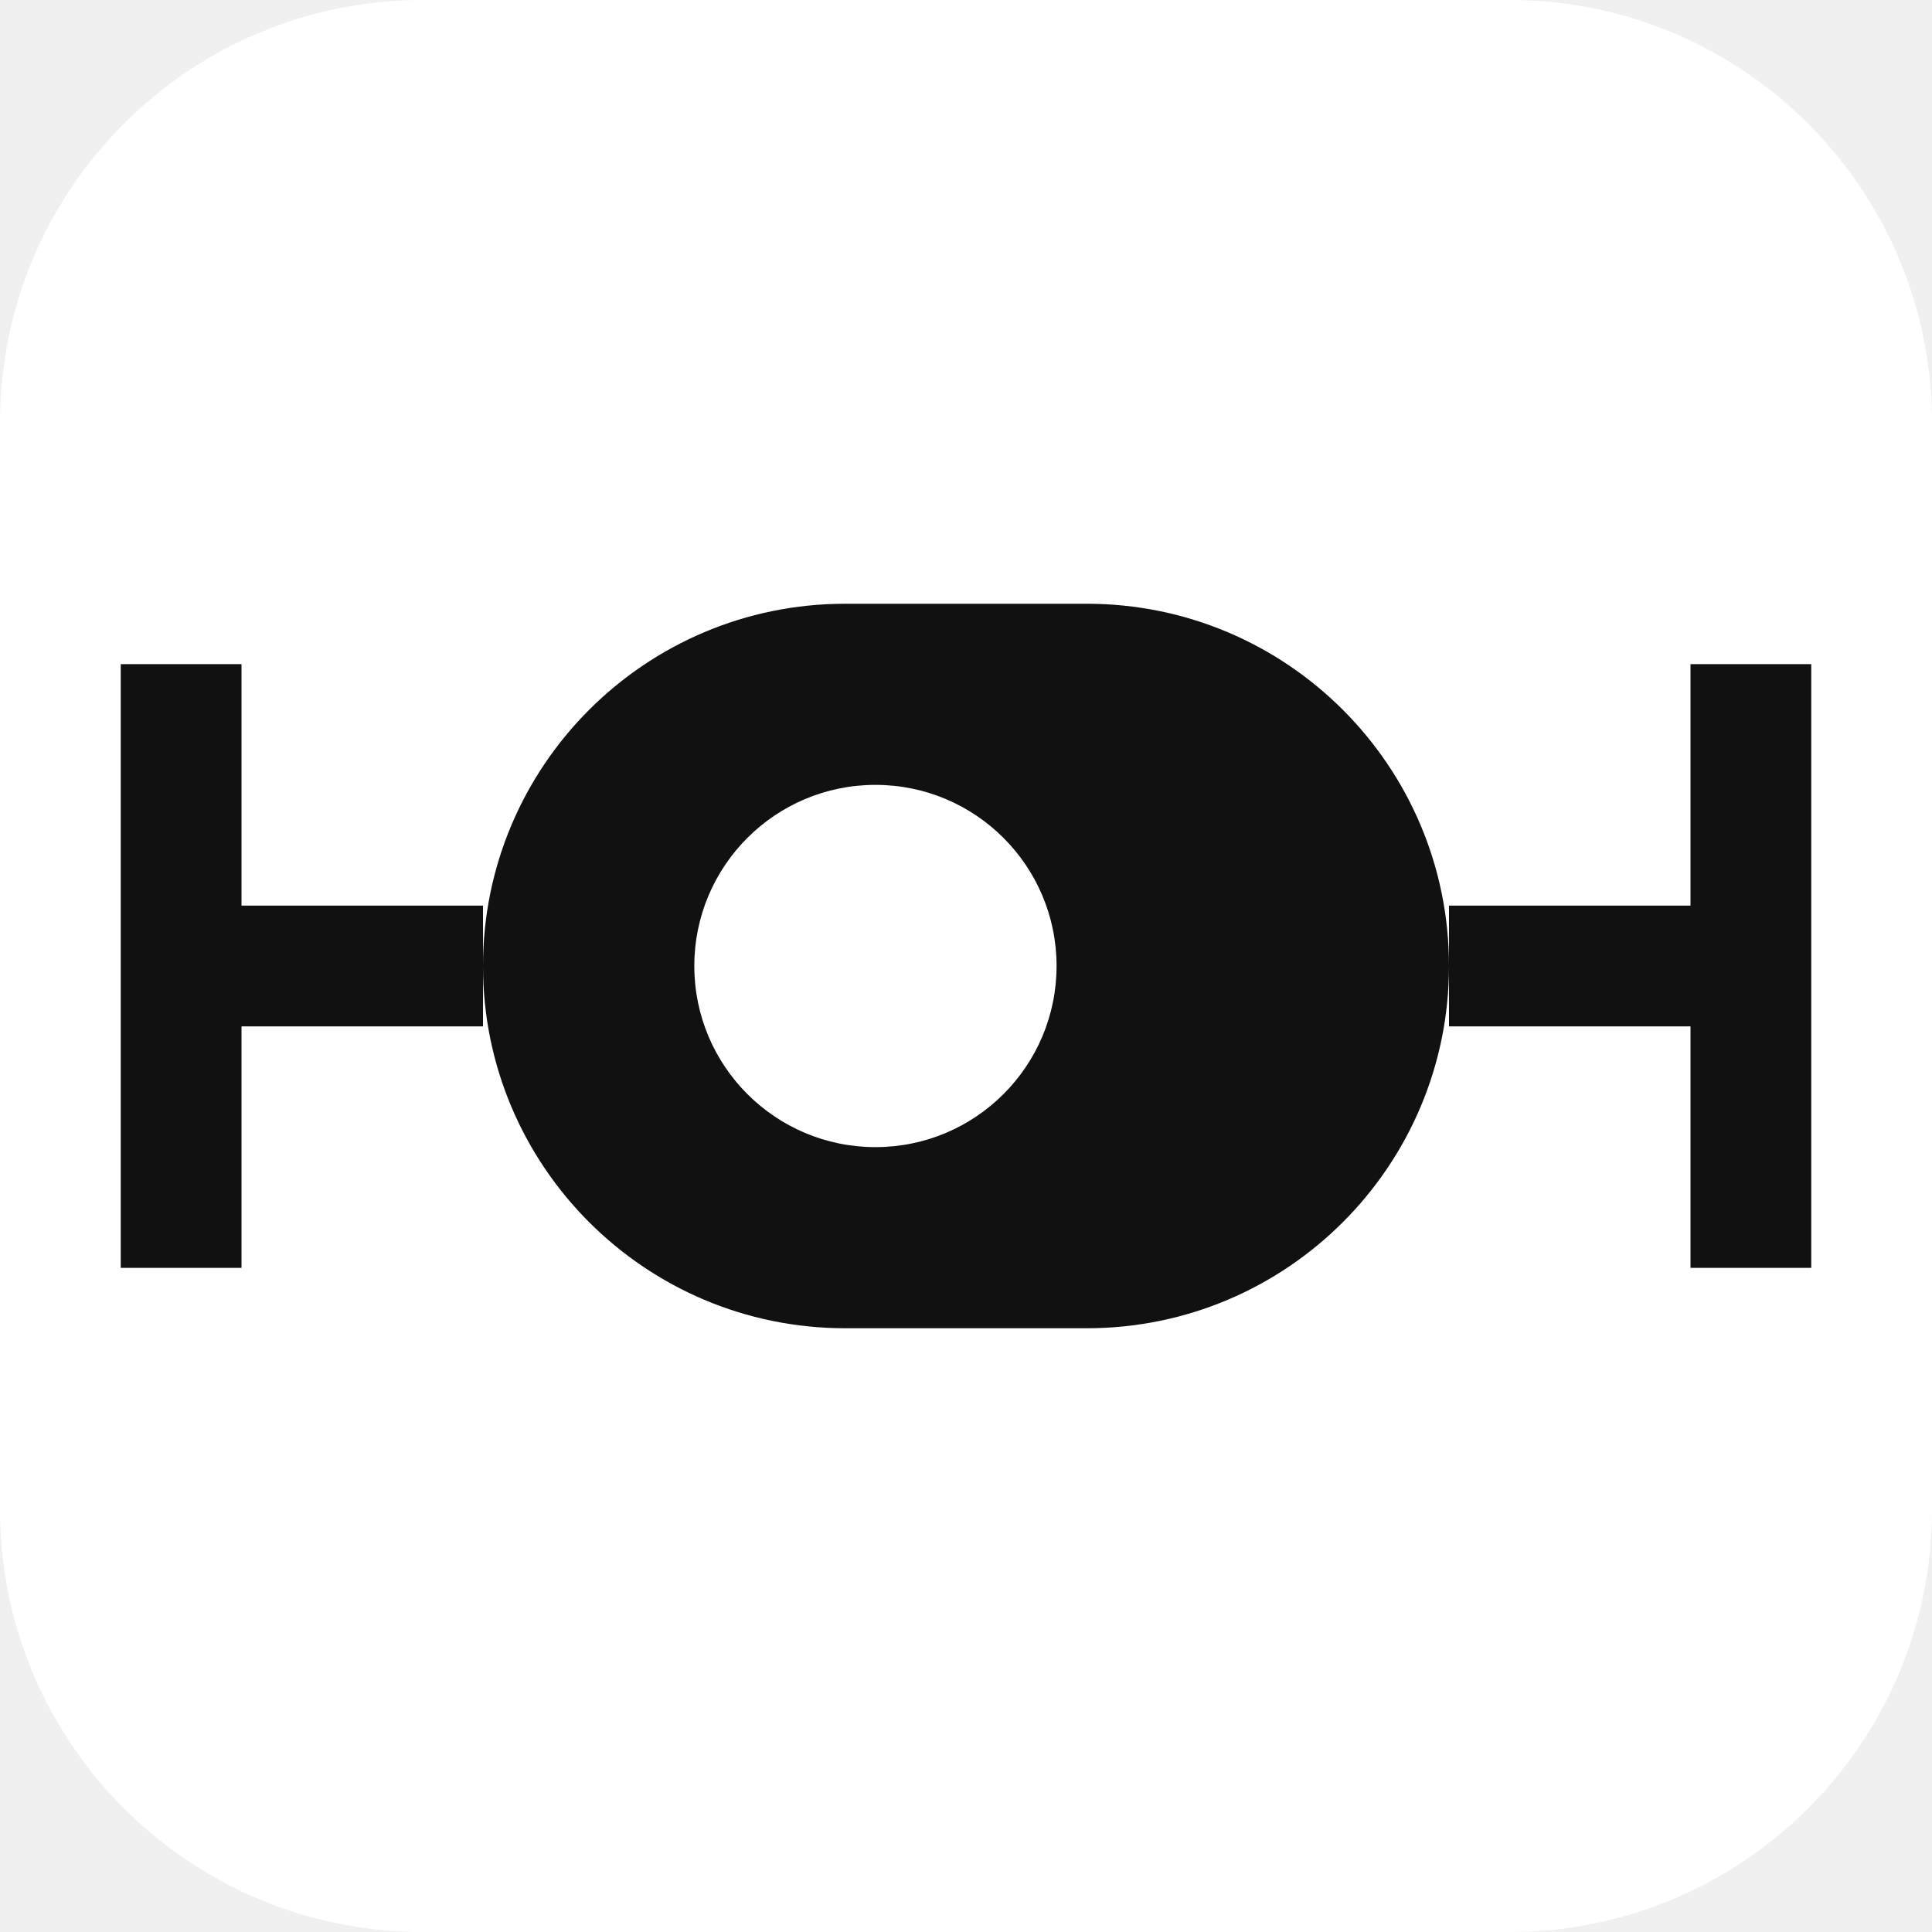
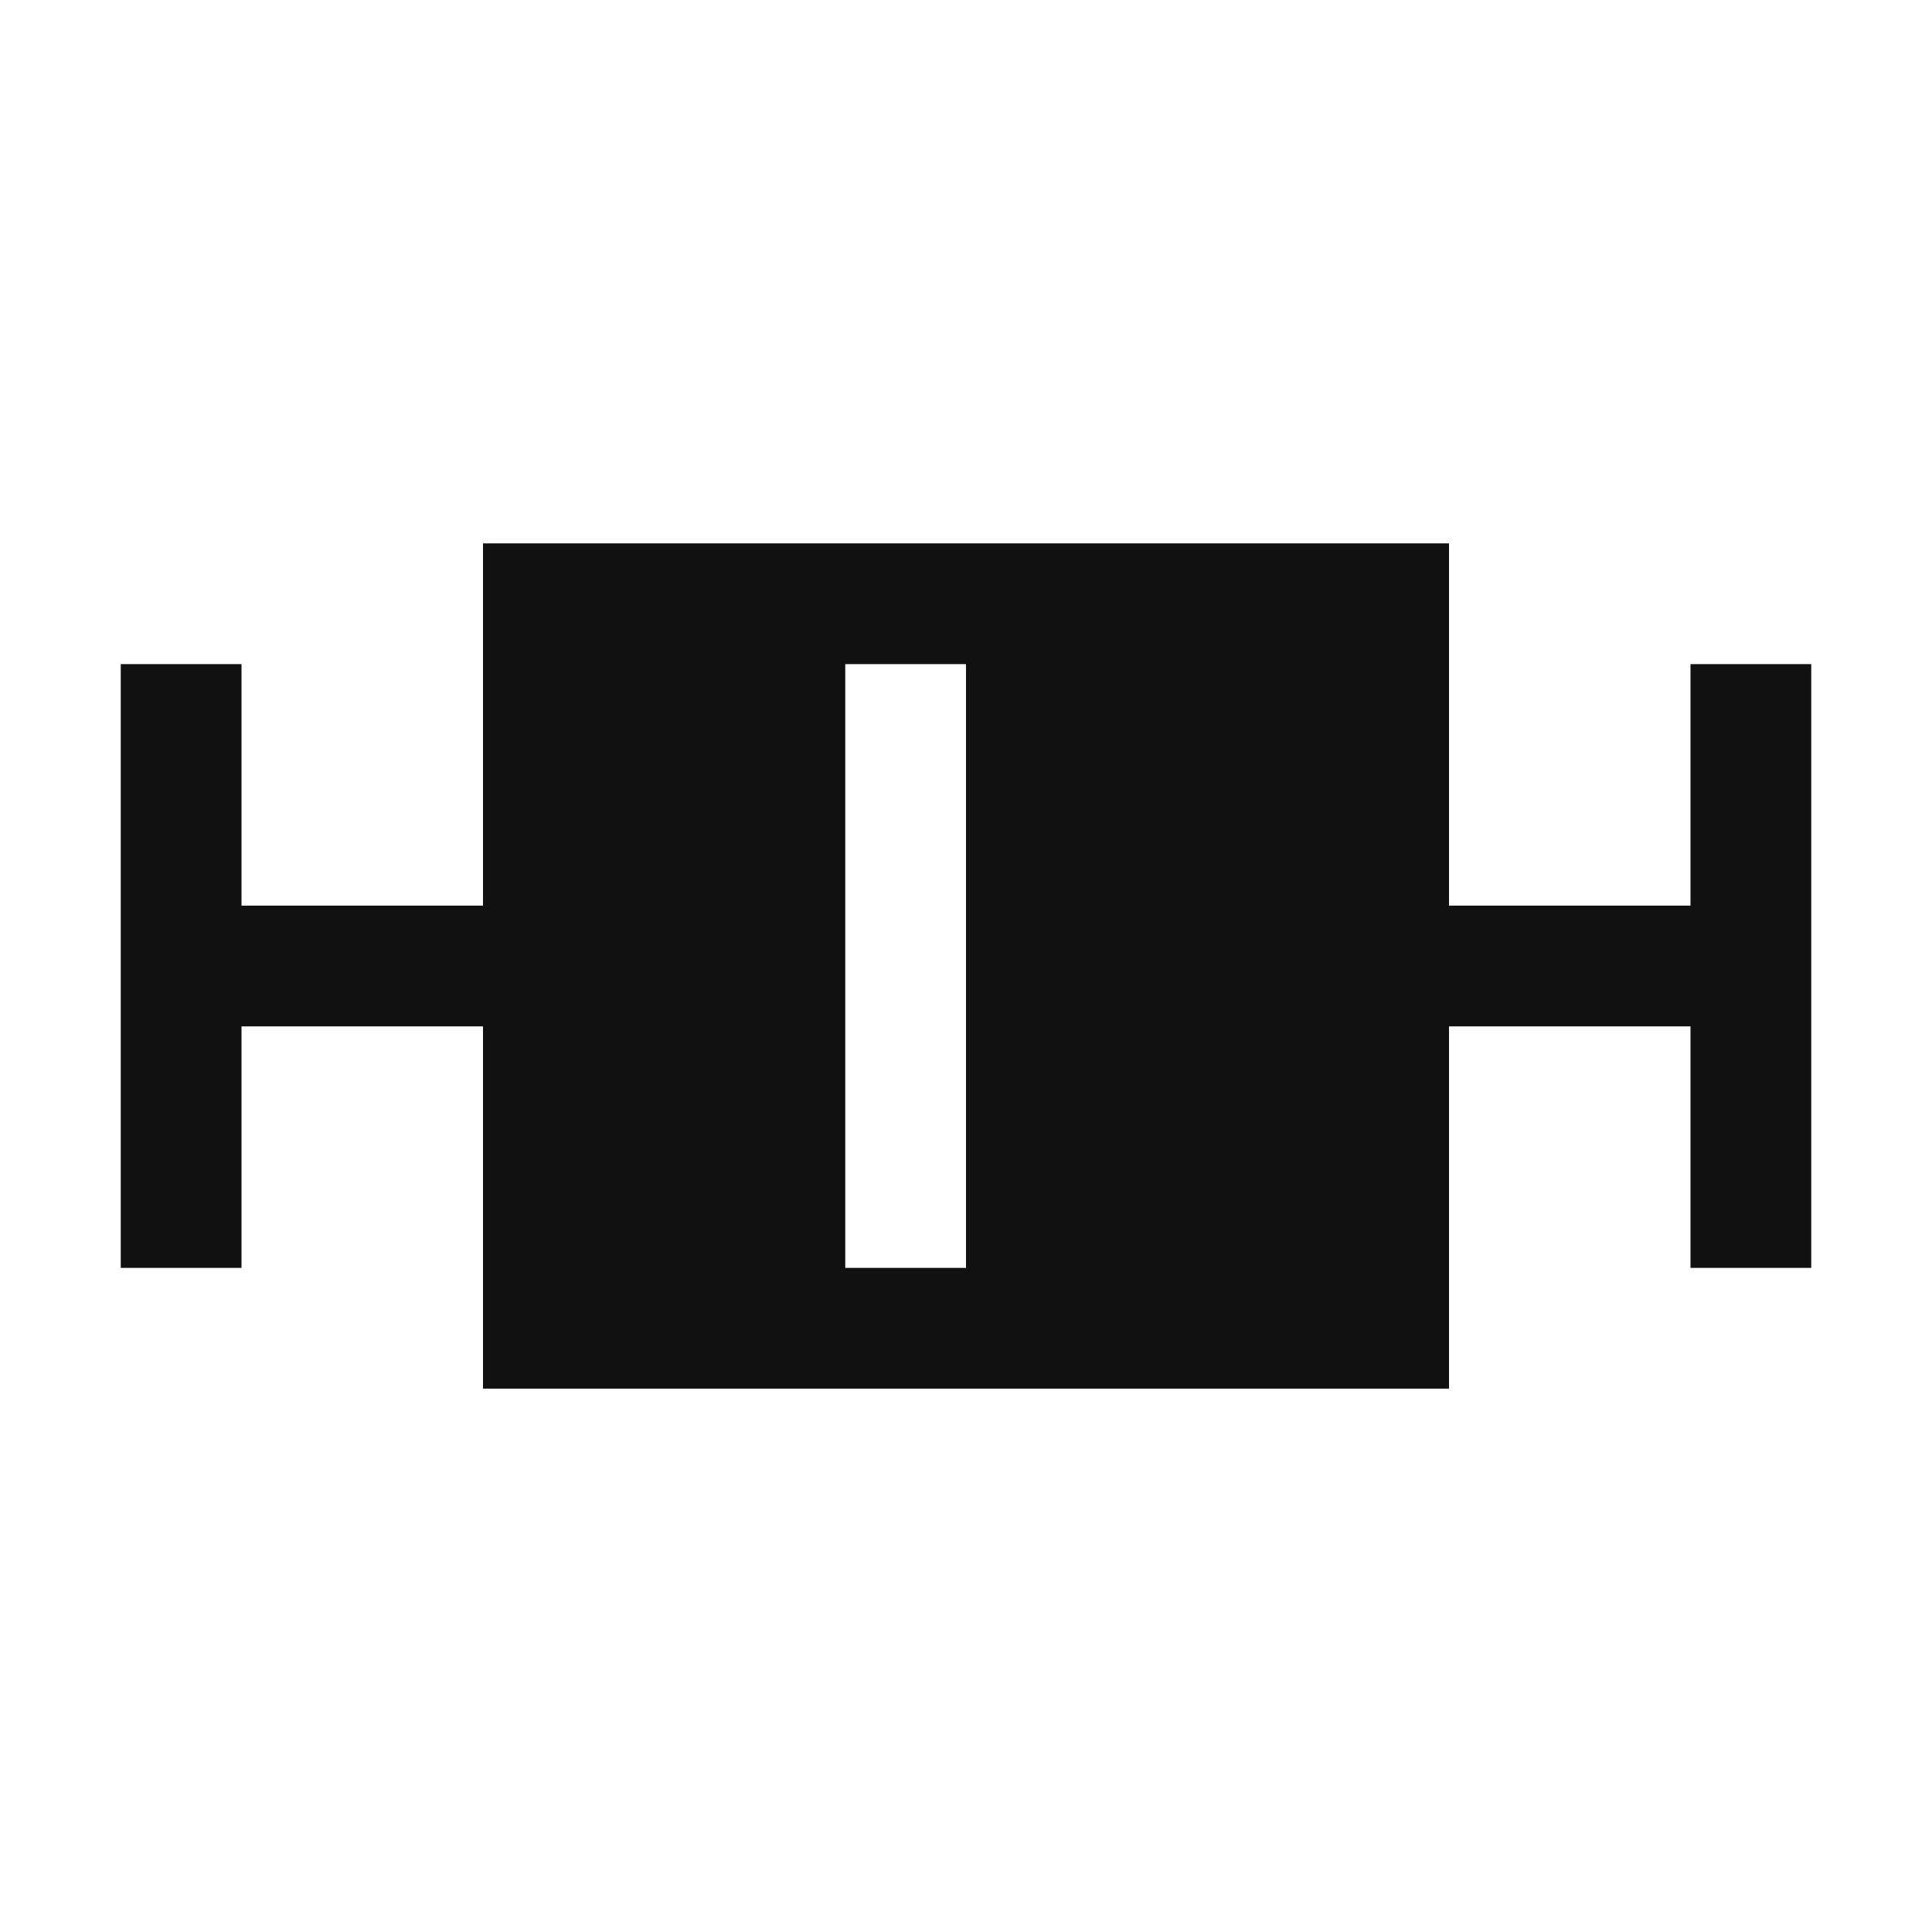
<svg xmlns="http://www.w3.org/2000/svg" width="32" height="32" viewBox="0 0 32 32">
-   <rect width="32" height="32" rx="7" fill="#ffffff" />
-   <path d="M2 11h2v10H2Z M4 15h4v2H4Z M14 10h4a6 6 0 0 1 6 6a6 6 0 0 1 -6 6h-4a6 6 0 0 1 -6 -6a6 6 0 0 1 6 -6Z M11.5 16a3 3 0 1 0 6 0a3 3 0 1 0 -6 0Z M24 15h4v2h-4Z M28 11h2v10h-2Z" fill="#111111" />
+   <rect width="32" height="32" fill="#ffffff" />
+   <path d="M2 11h2v10H2Z M4 15h4v2H4Z M8 9h16v14H8Z M14 11v10h2v-10Z M24 15h4v2h-4Z M28 11h2v10h-2Z" fill="#111111" />
</svg>
